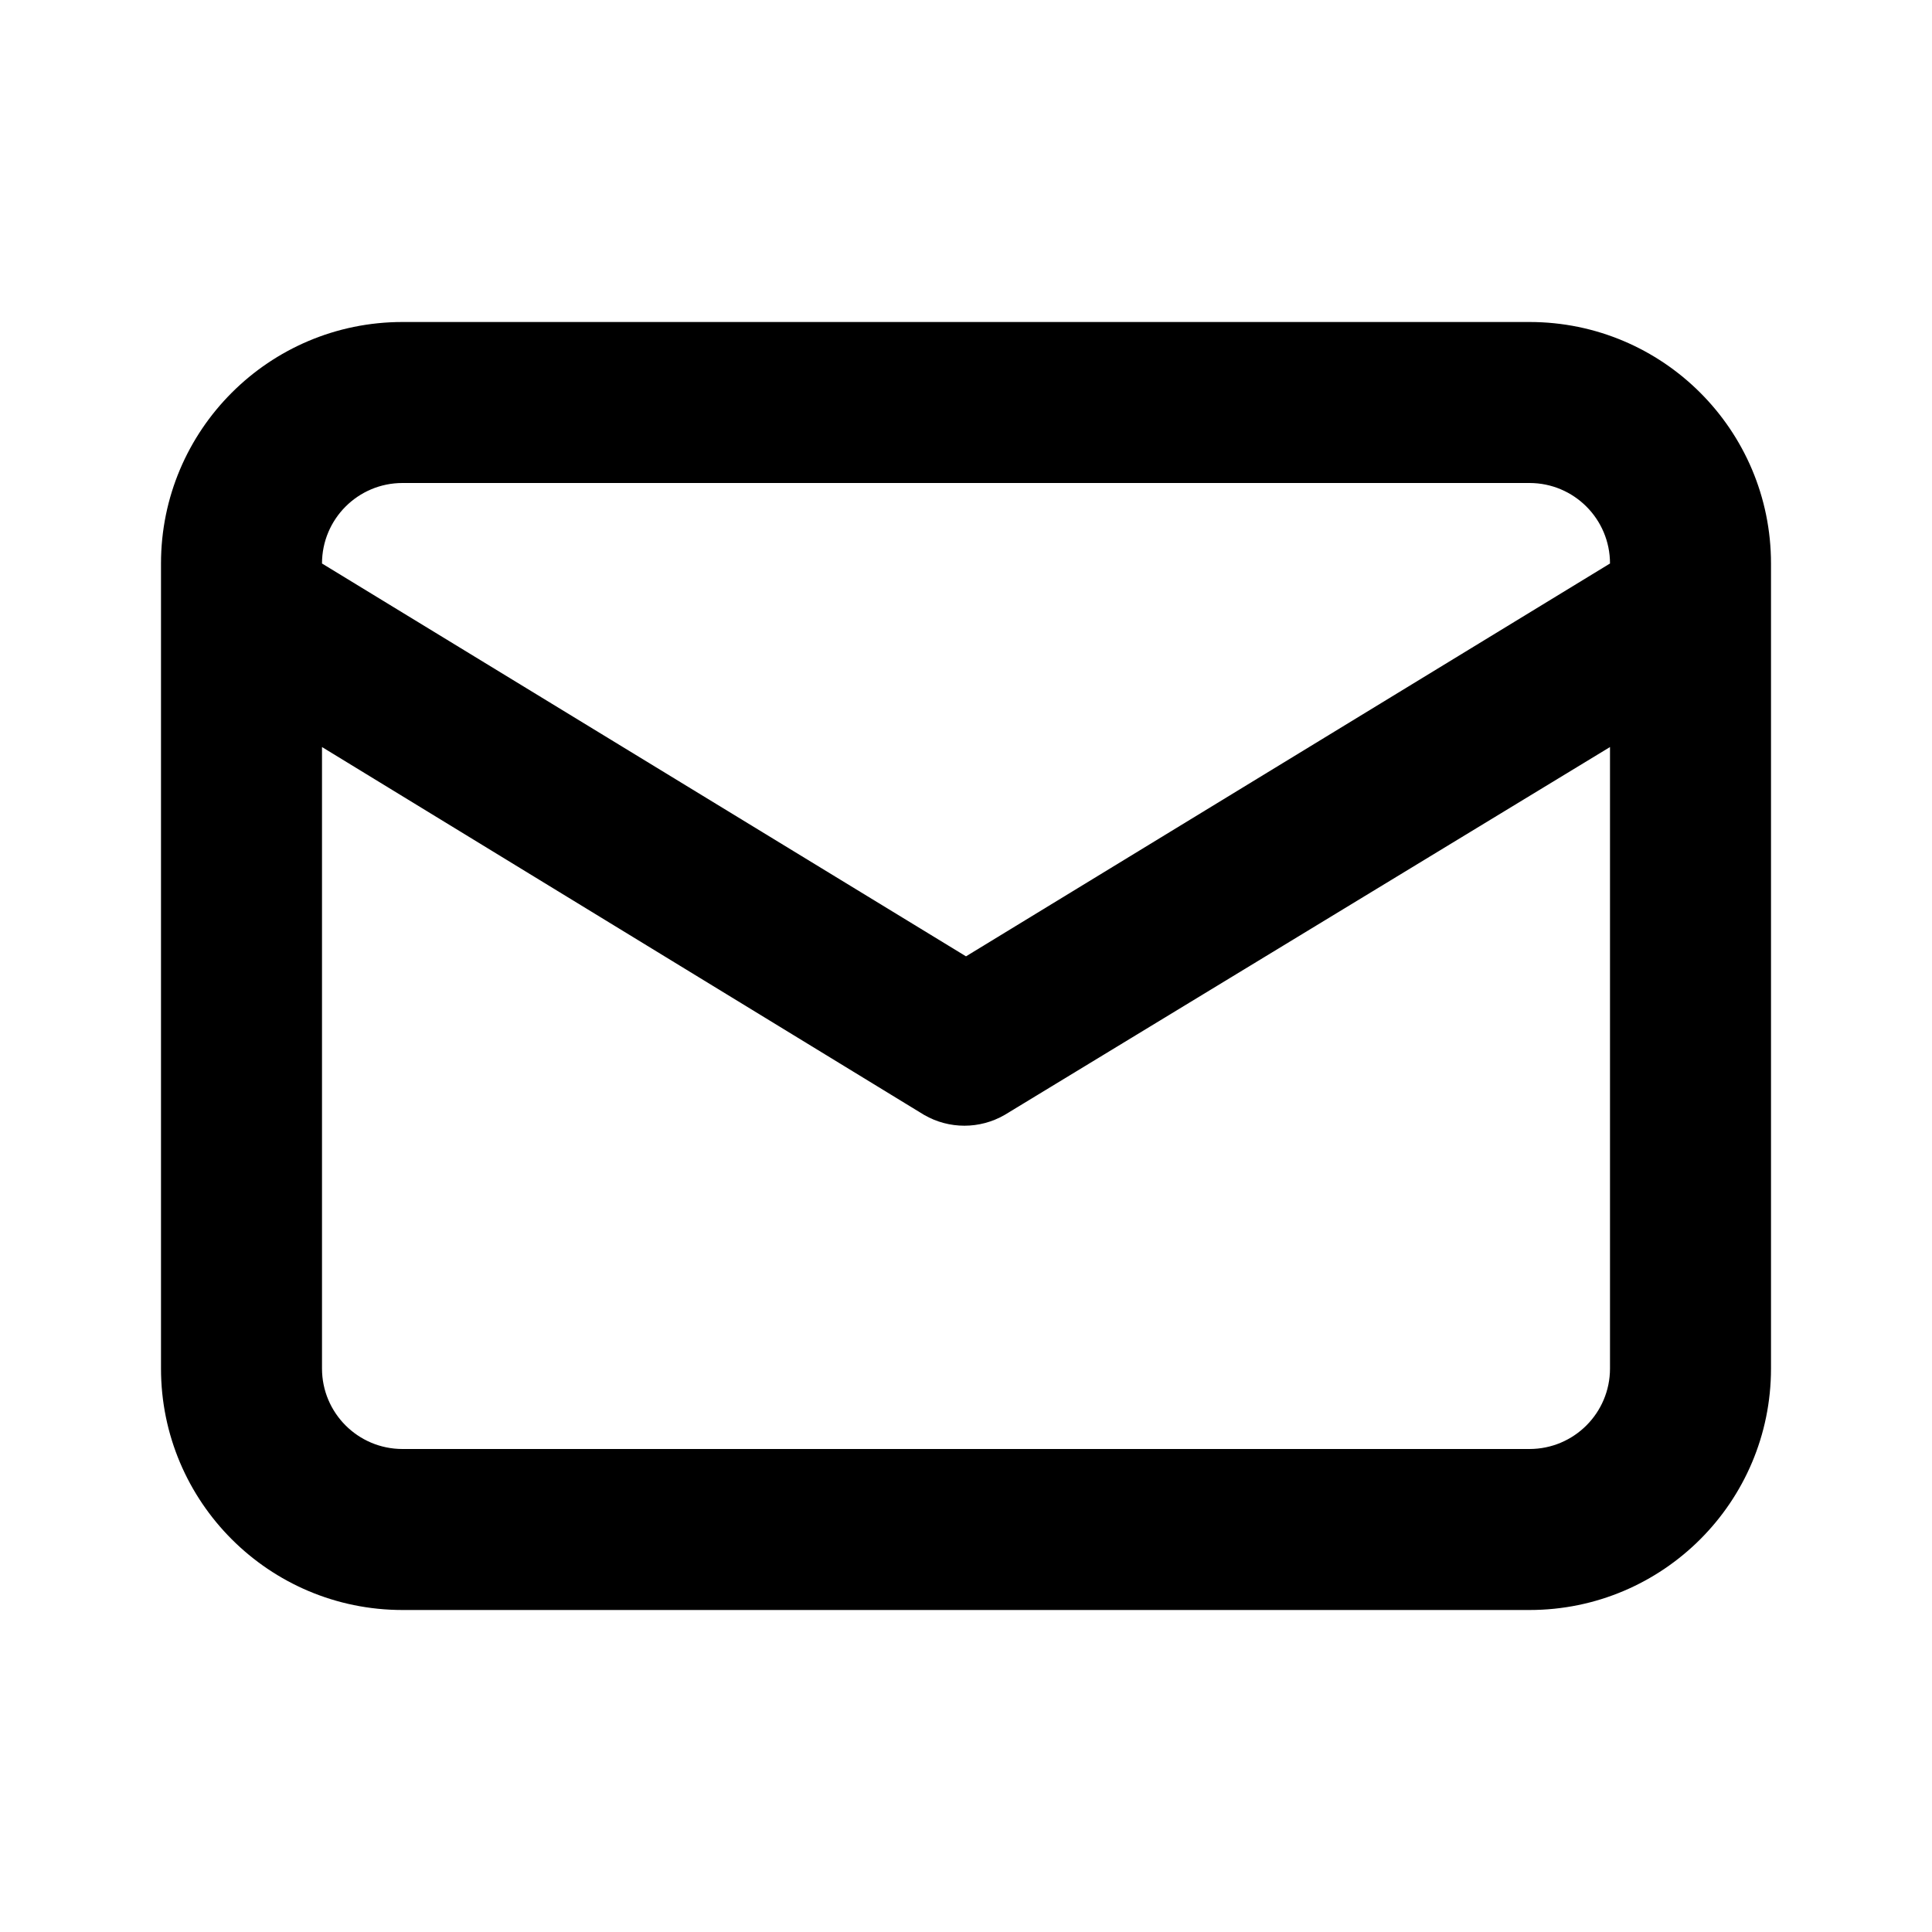
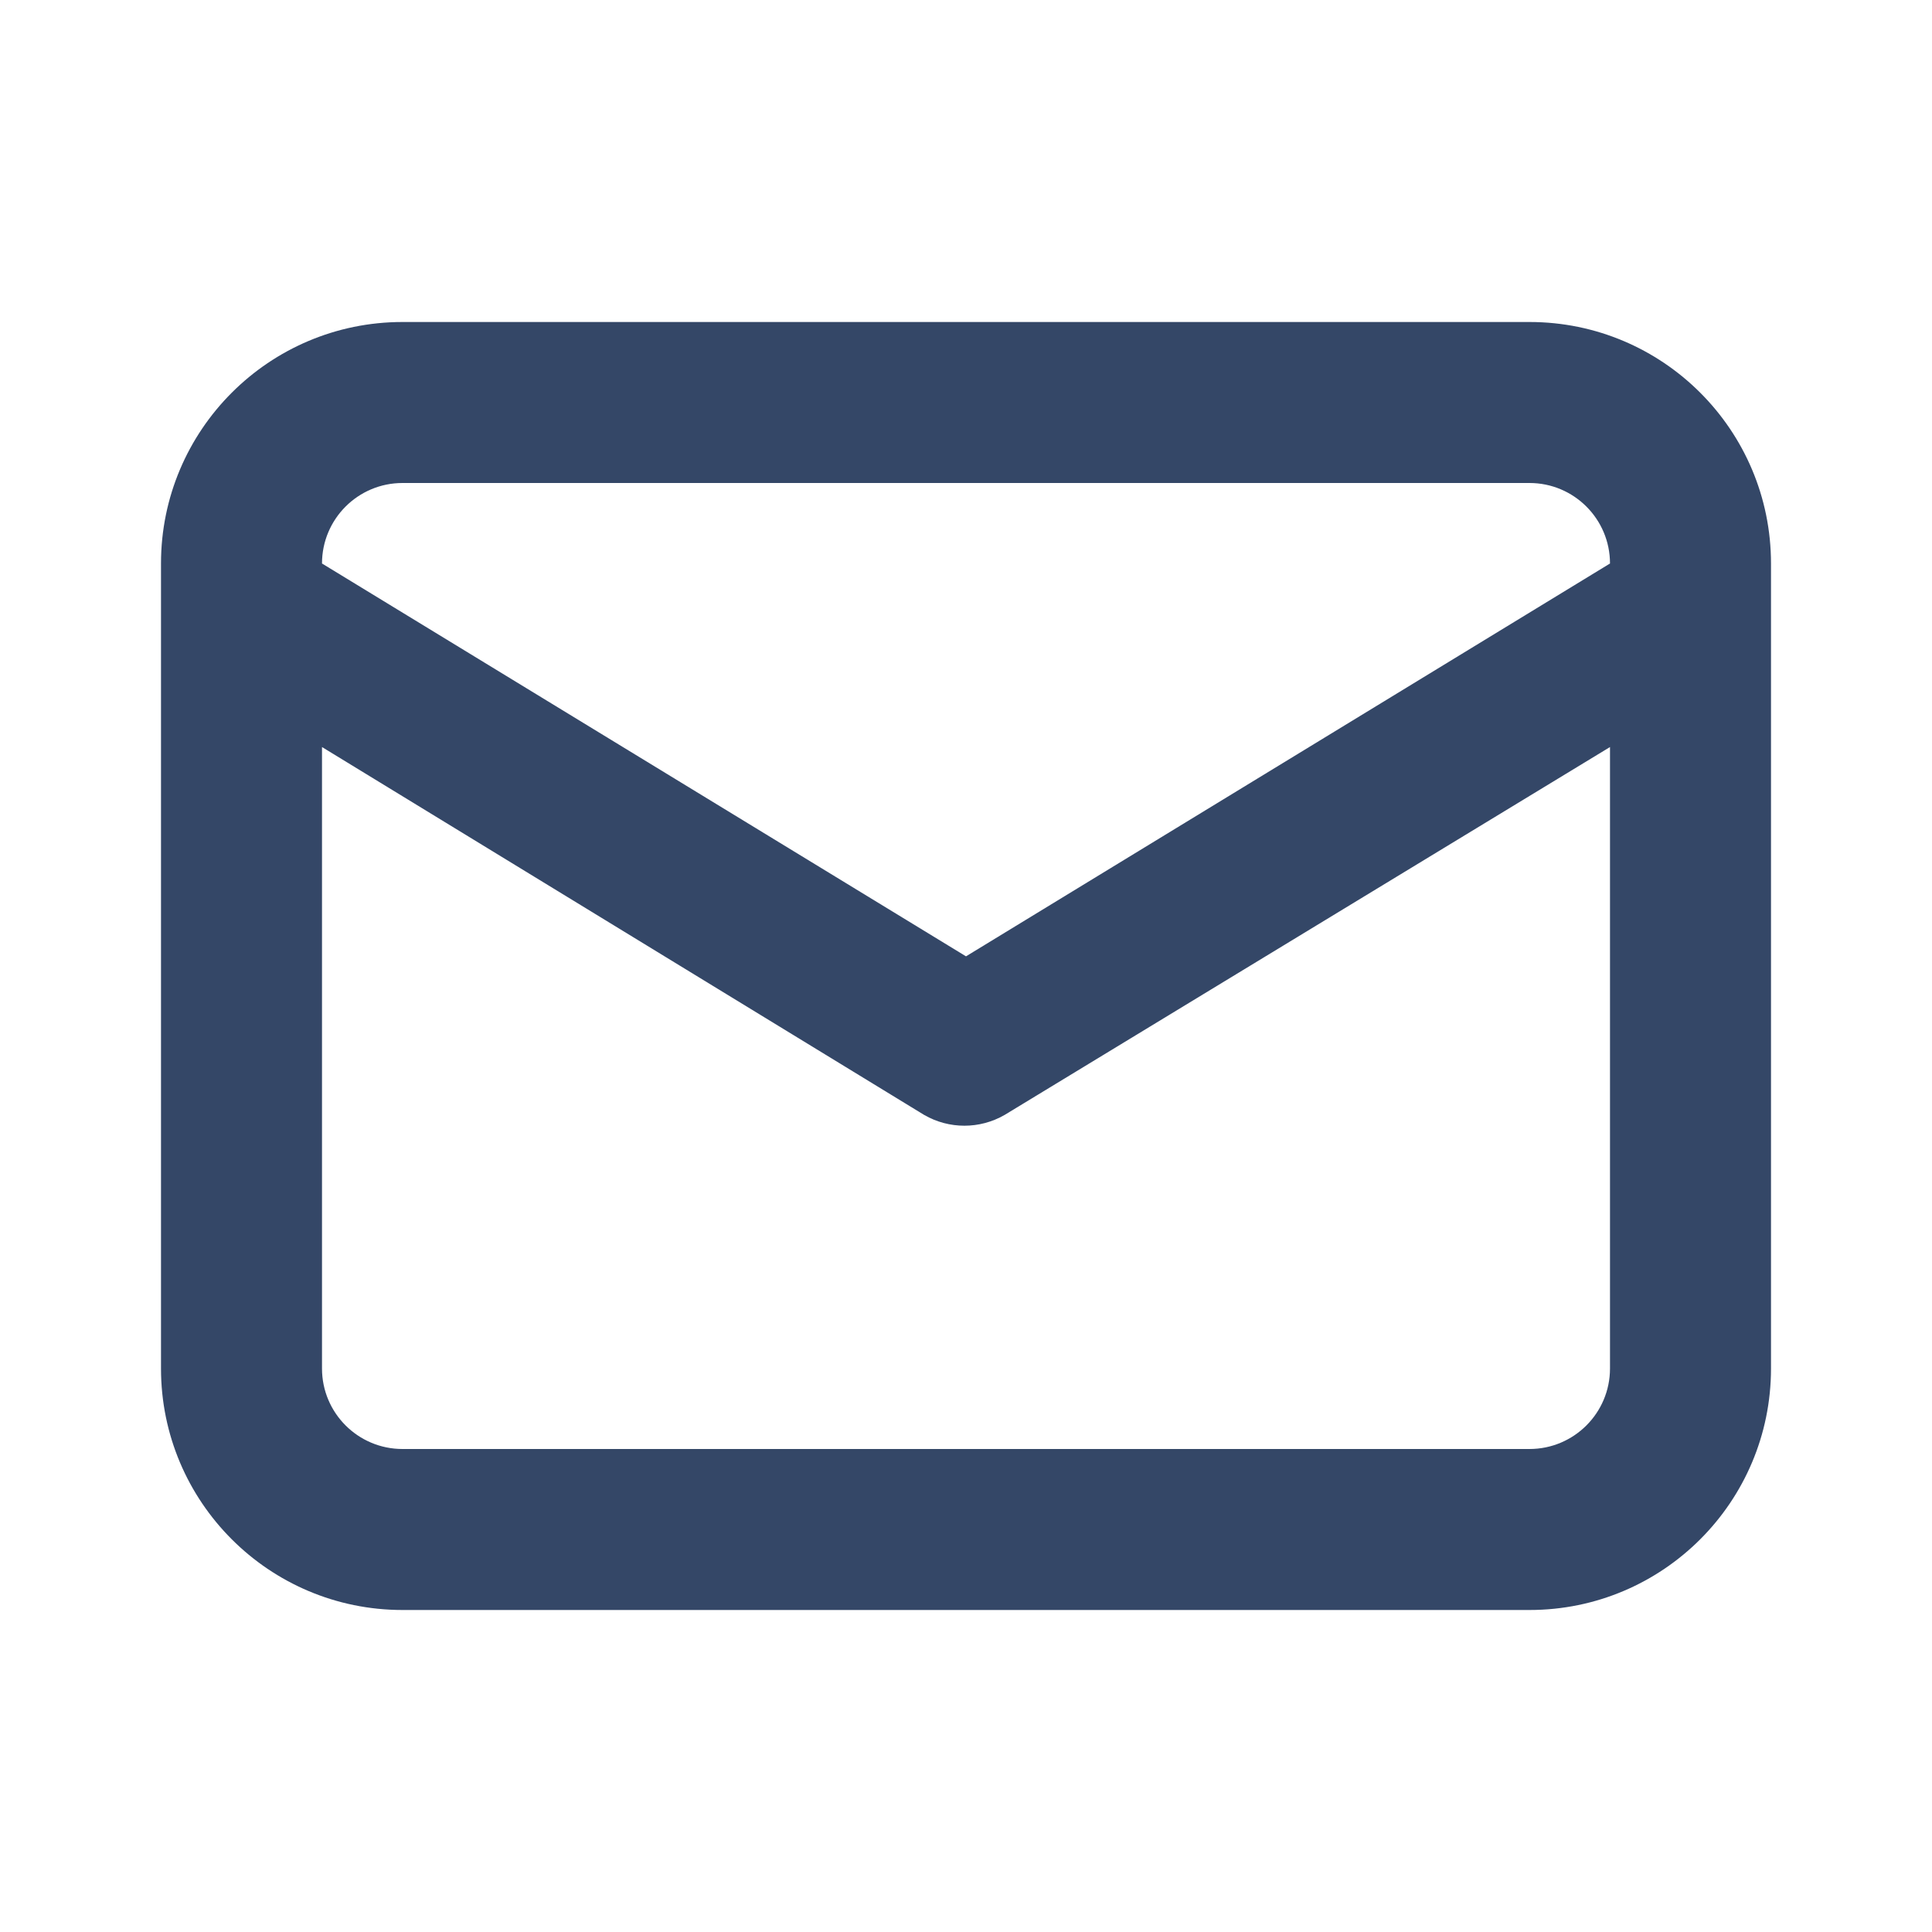
- <svg xmlns="http://www.w3.org/2000/svg" viewBox="0 0 24 24">
+ <svg xmlns="http://www.w3.org/2000/svg" fill="rgb(52, 71, 103)" viewBox="0 0 24 24">
  <path d="M19,4H5A3,3,0,0,0,2,7V17a3,3,0,0,0,3,3H19a3,3,0,0,0,3-3V7A3,3,0,0,0,19,4ZM5,6H19a1,1,0,0,1,1,1l-8,4.88L4,7A1,1,0,0,1,5,6ZM20,17a1,1,0,0,1-1,1H5a1,1,0,0,1-1-1V9.28l7.48,4.57a1,1,0,0,0,1,0L20,9.28Z" />
</svg>
